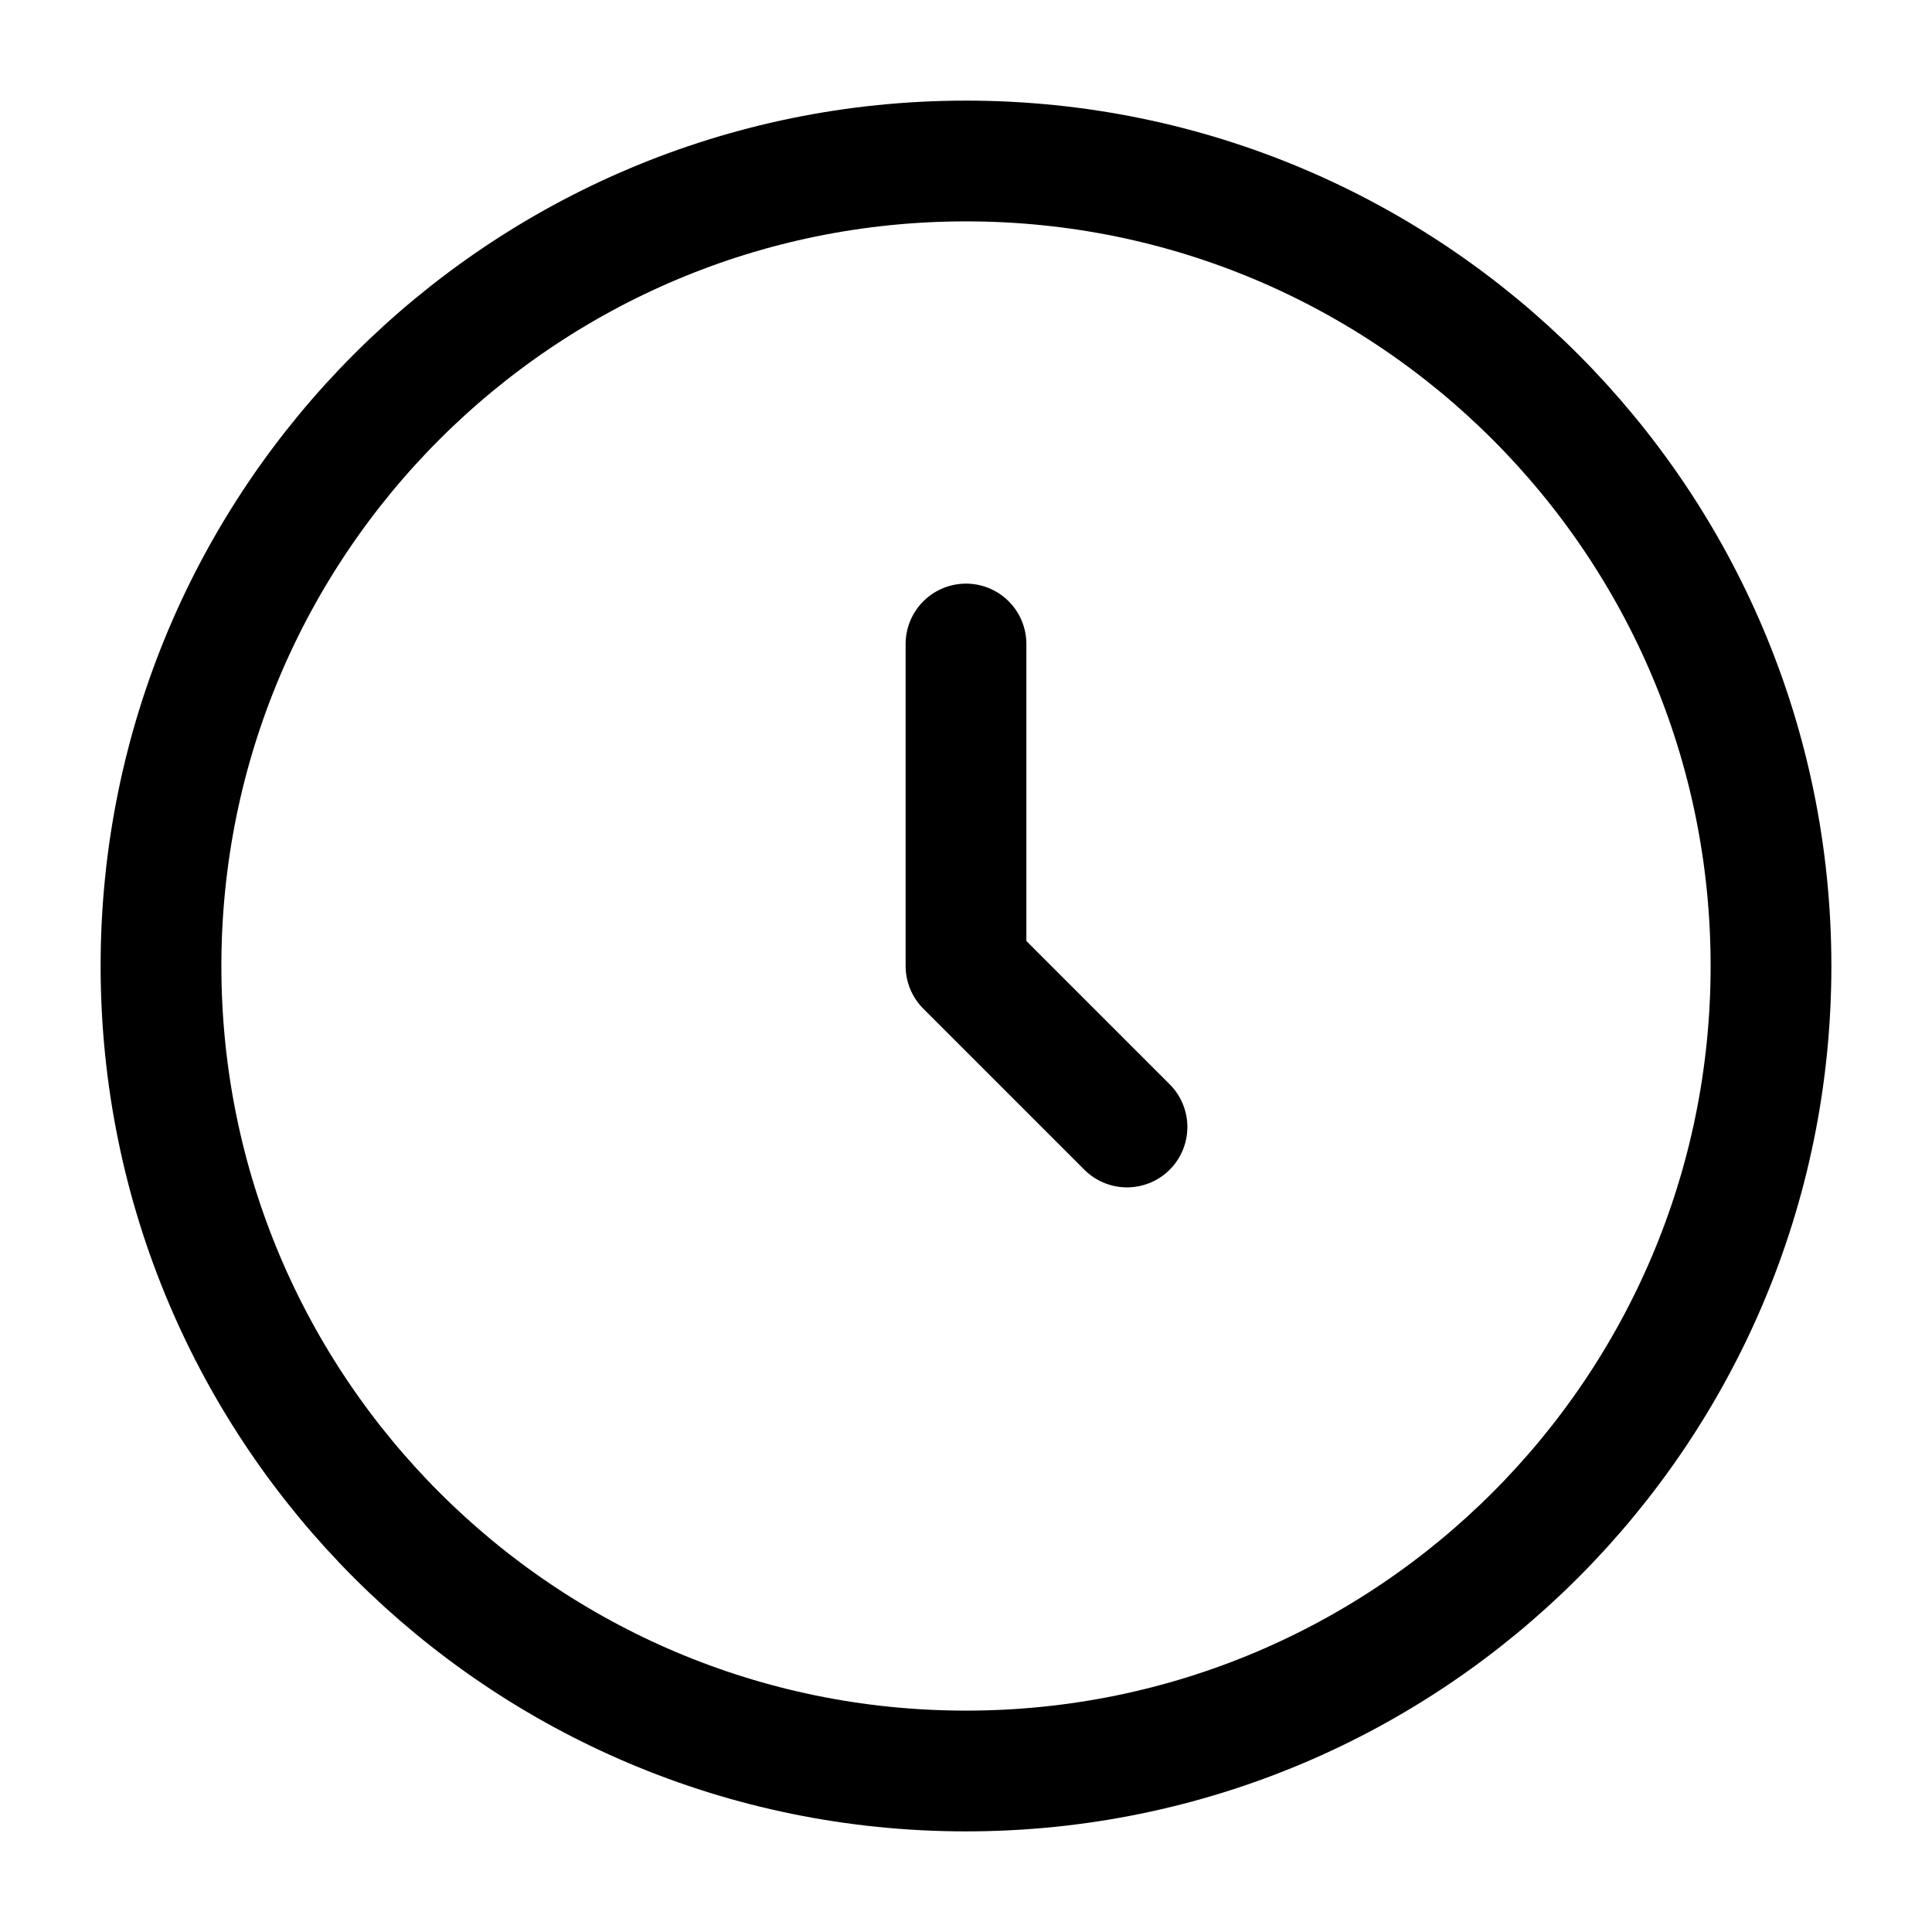
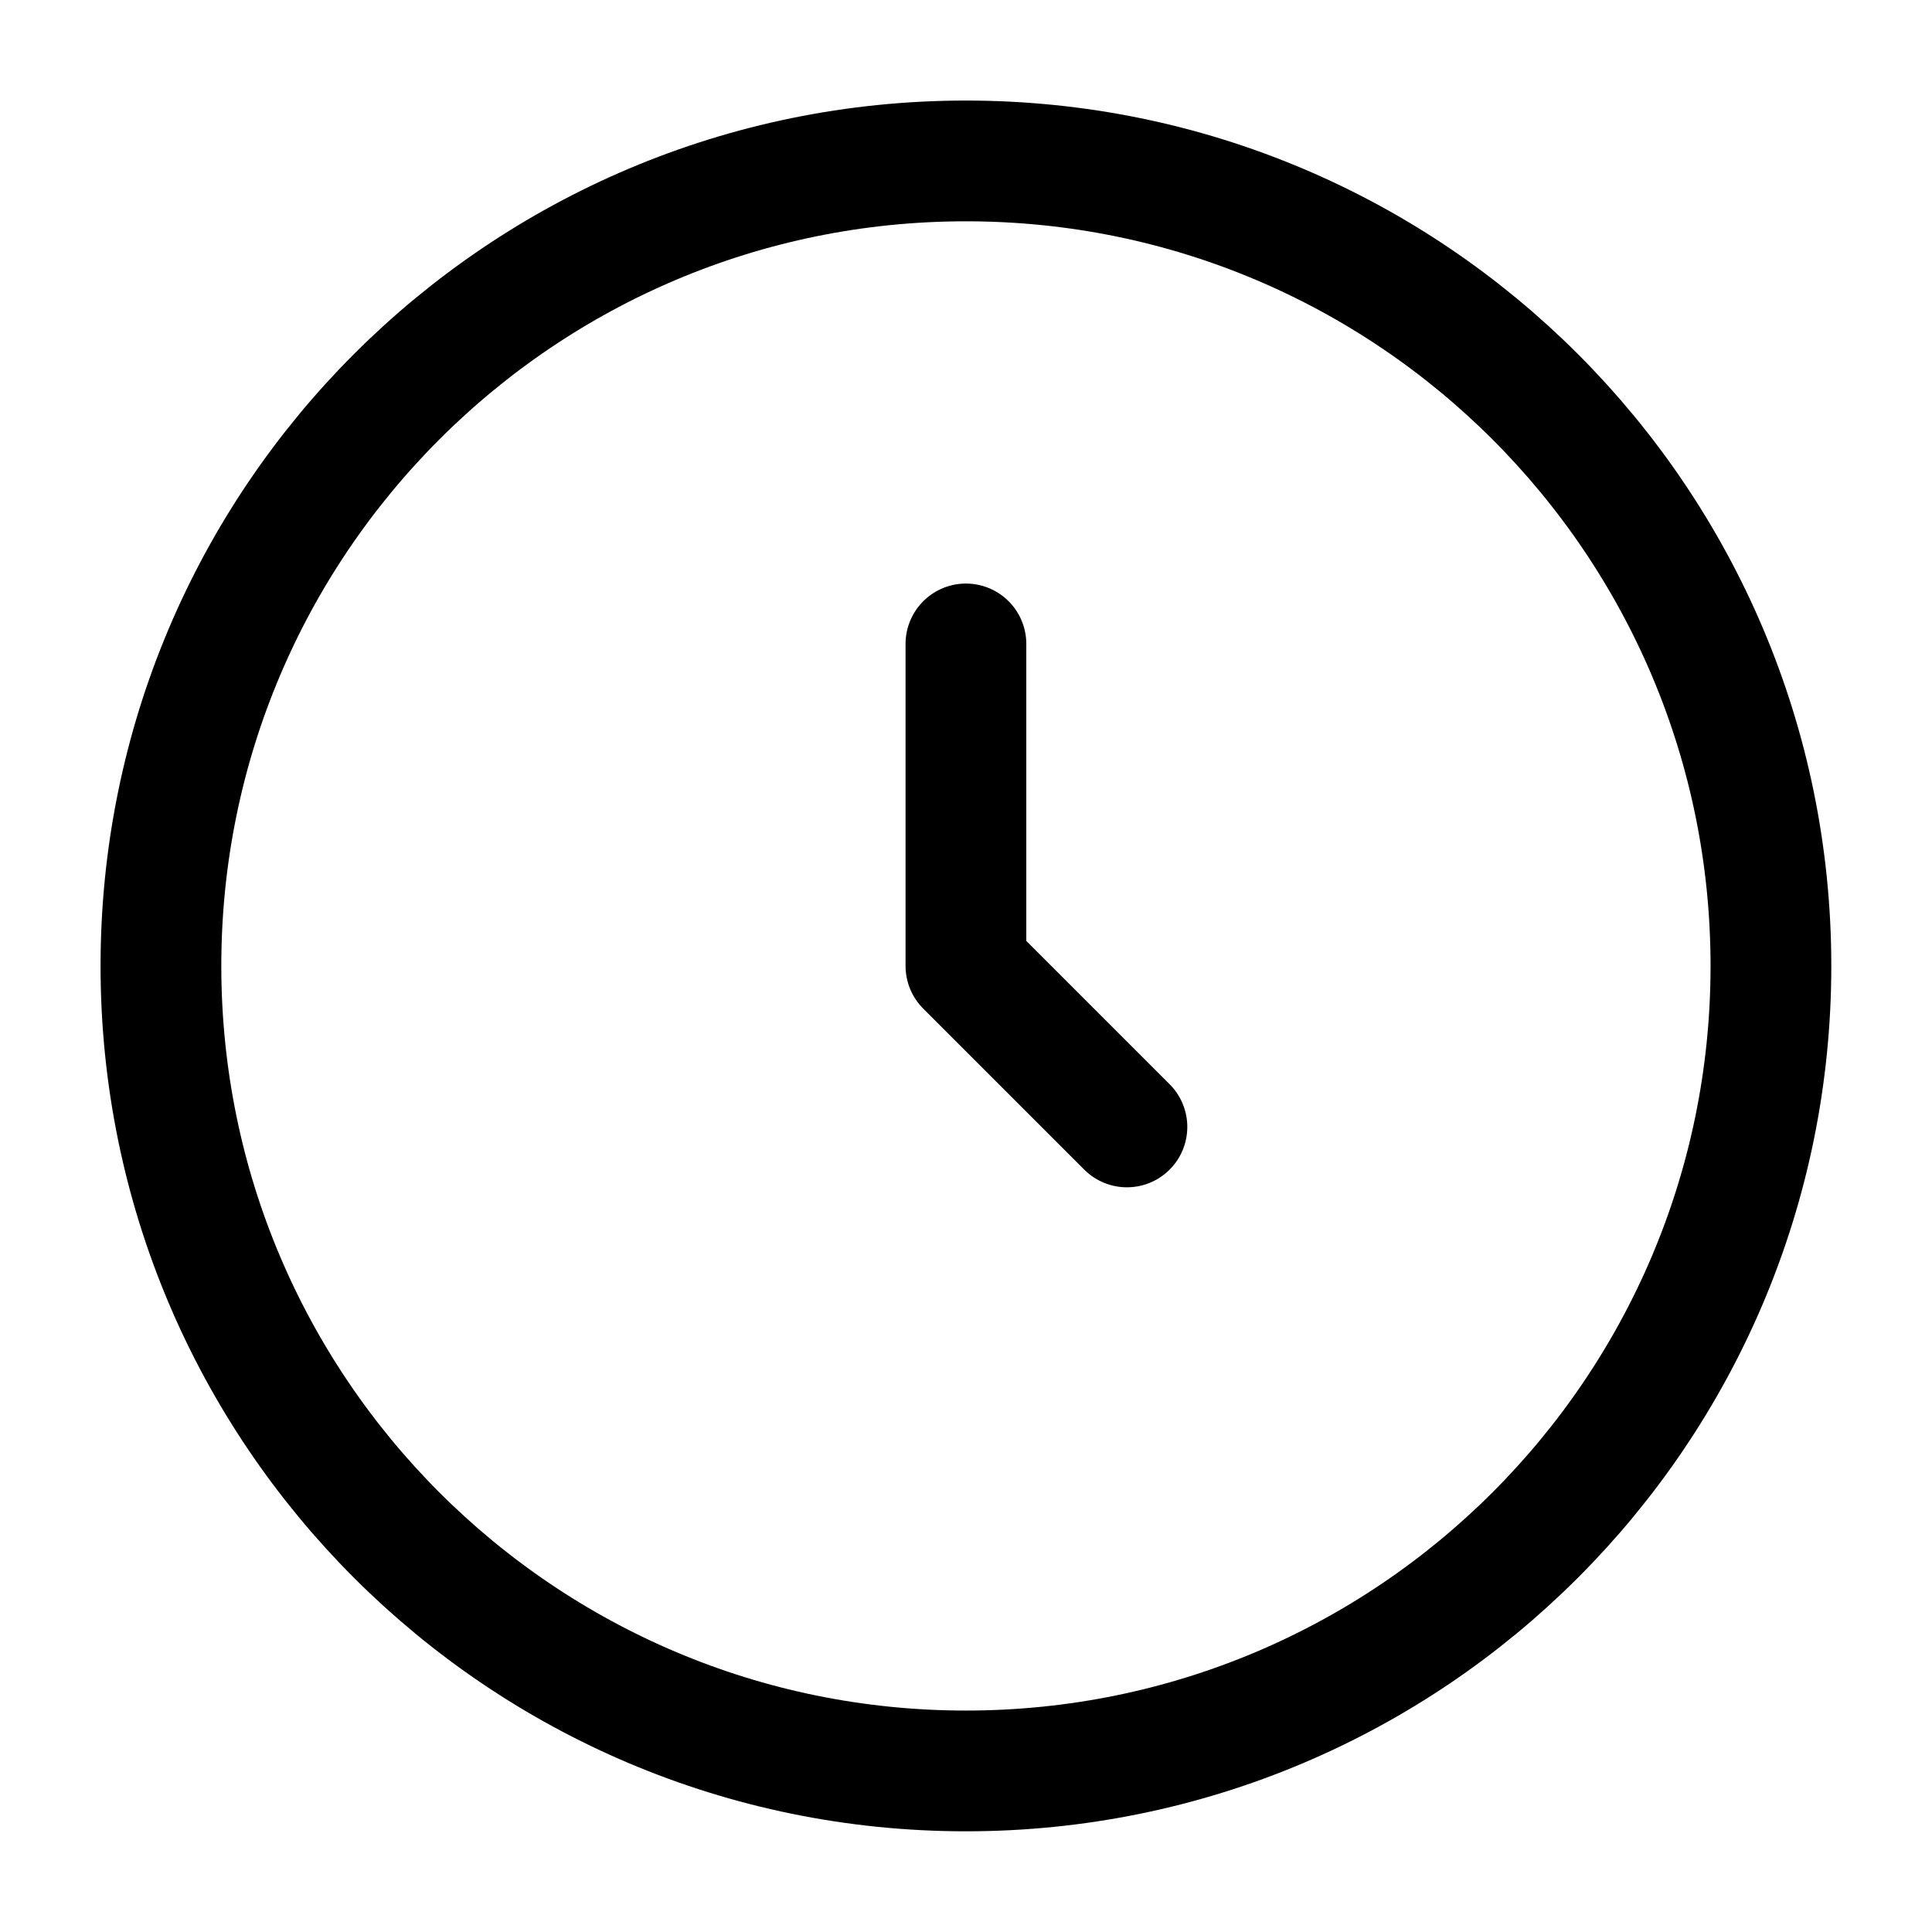
<svg xmlns="http://www.w3.org/2000/svg" width="24" height="24" viewBox="0 0 24 24" fill="none">
-   <circle cx="12" cy="12" r="10" stroke="#000000" stroke-width="1.5" />
-   <path d="M12 8V12L14 14" stroke="#000000" stroke-width="1.5" stroke-linecap="round" stroke-linejoin="round" />
+   <g transform="translate(1.2491,1.2491)">
+     <g>
+       <circle cx="10.75" cy="10.75" r="10" stroke="#000000" stroke-width="1.5" />
+       <path d="M10.75 6.75V10.75L12.75 12.75" stroke="#000000" stroke-width="1.5" stroke-linecap="round" stroke-linejoin="round" />
+     </g>
+   </g>
</svg>
